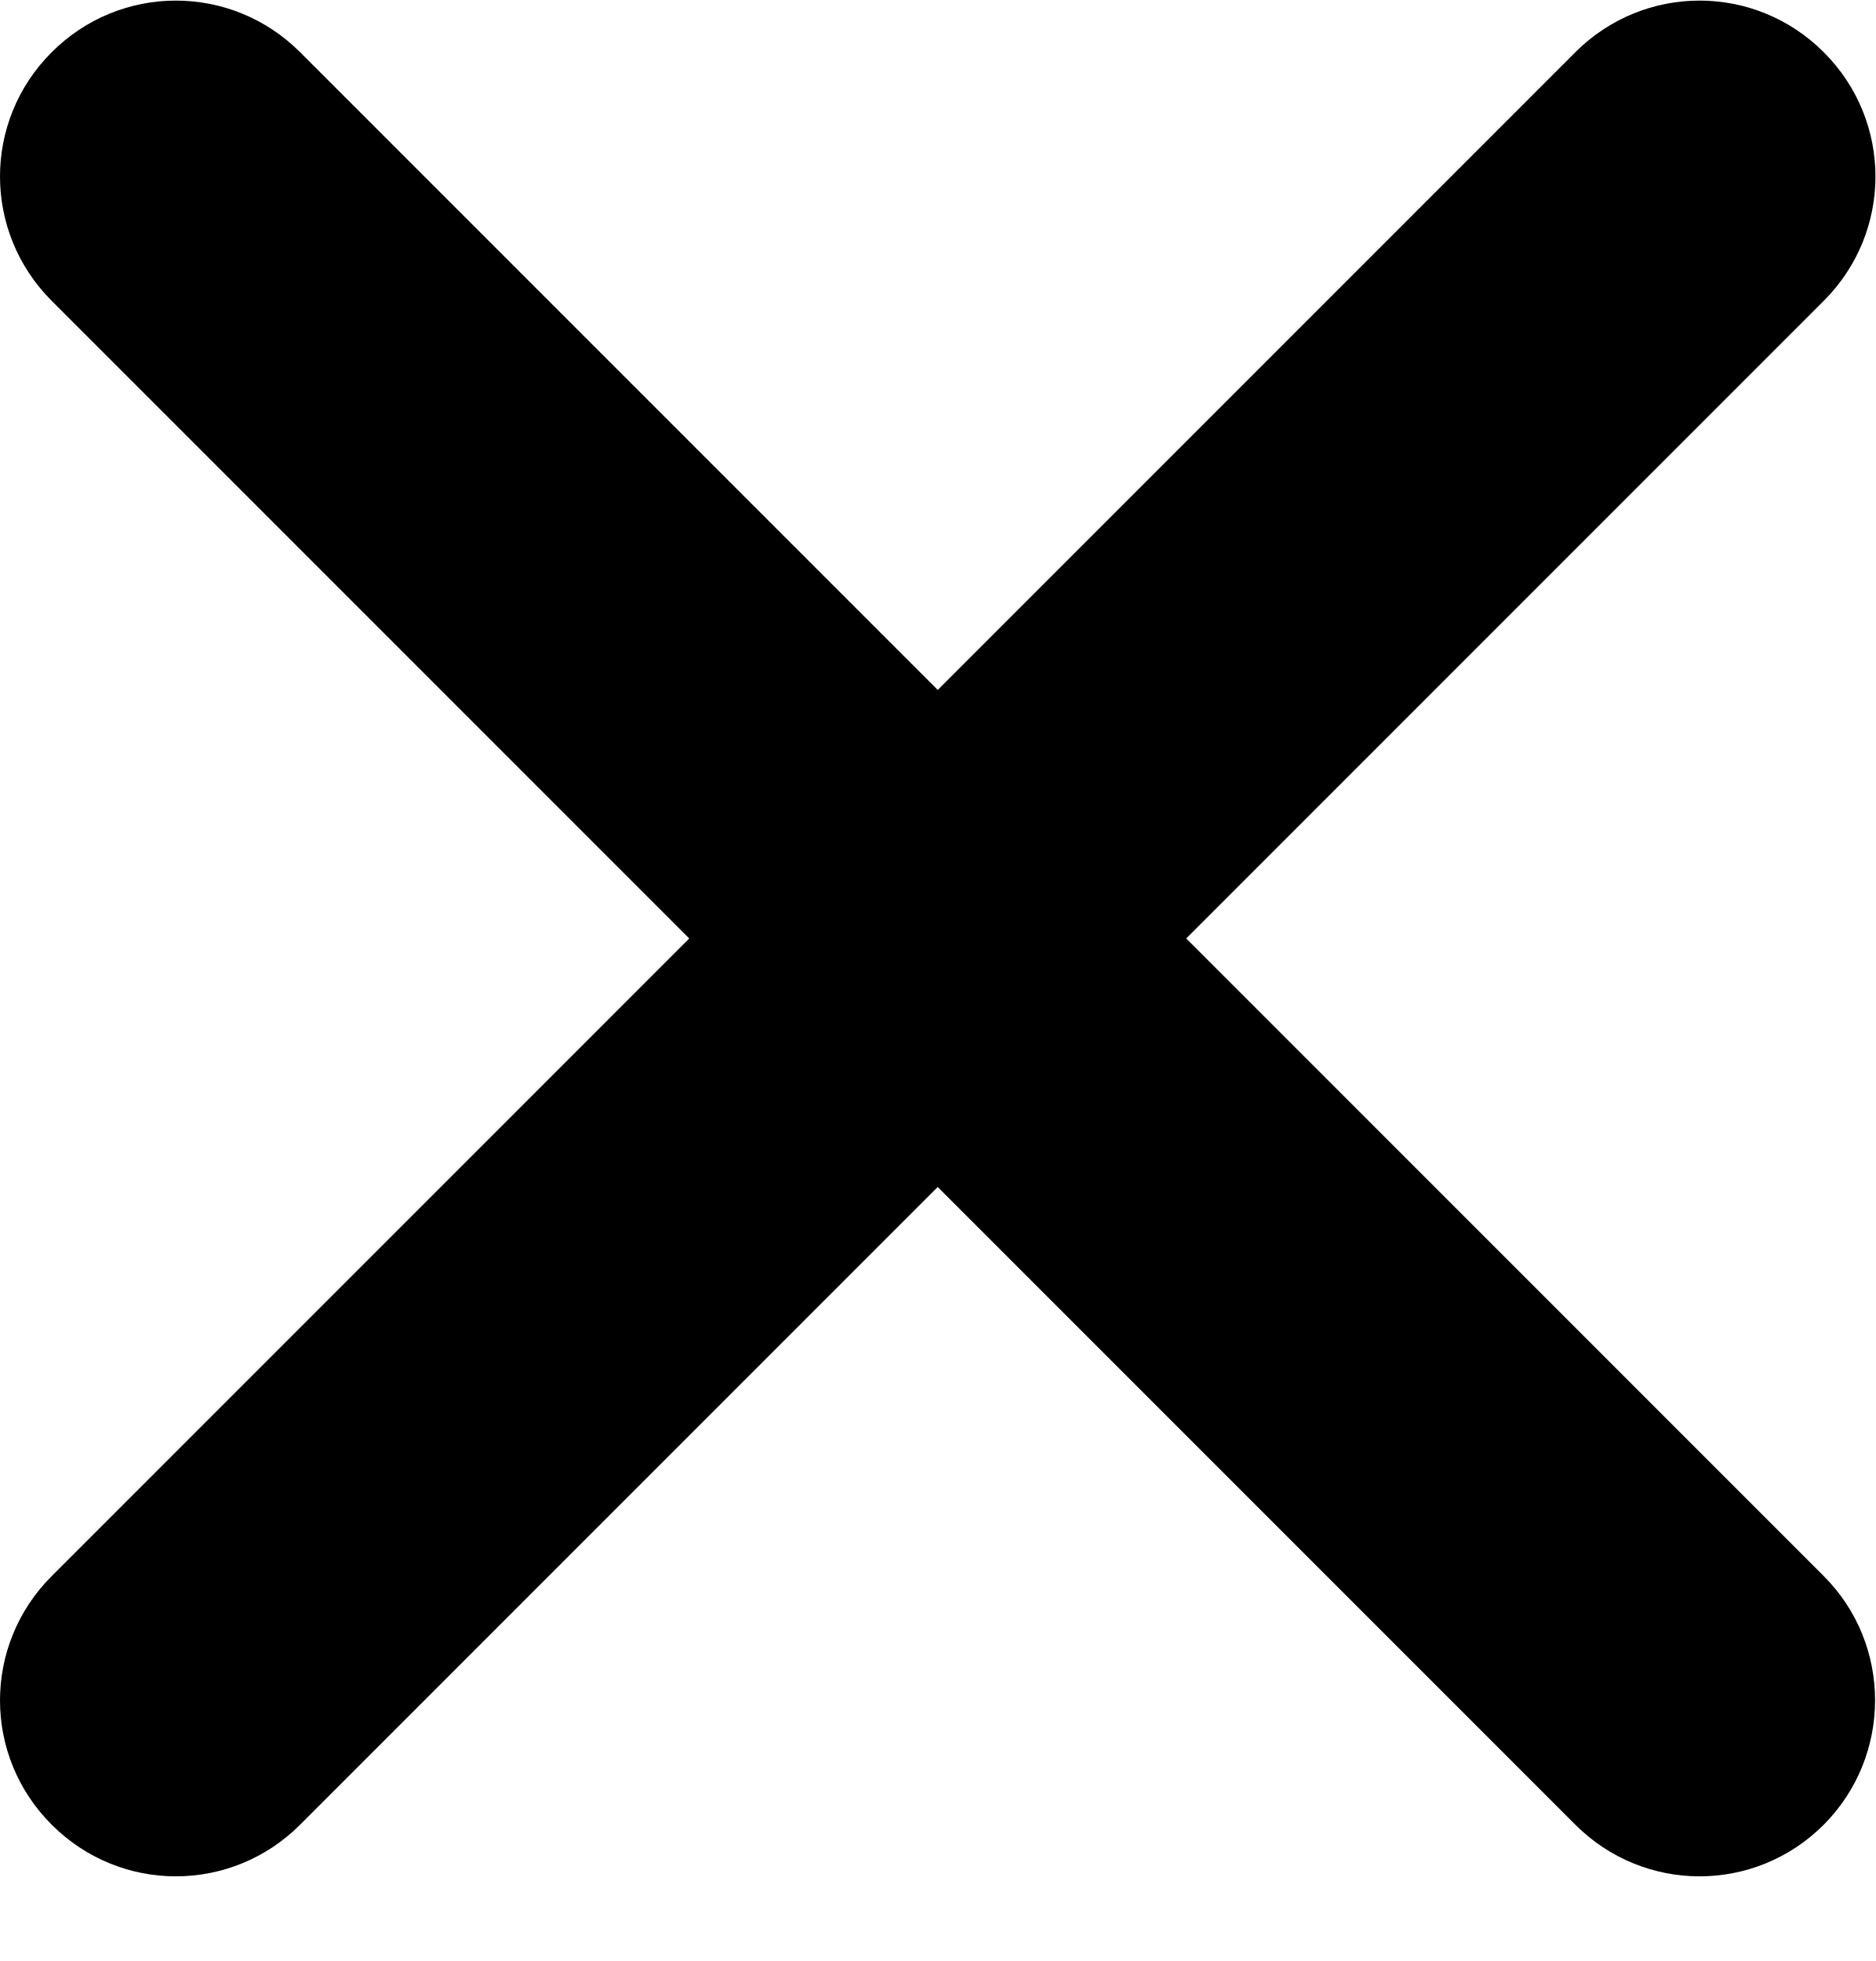
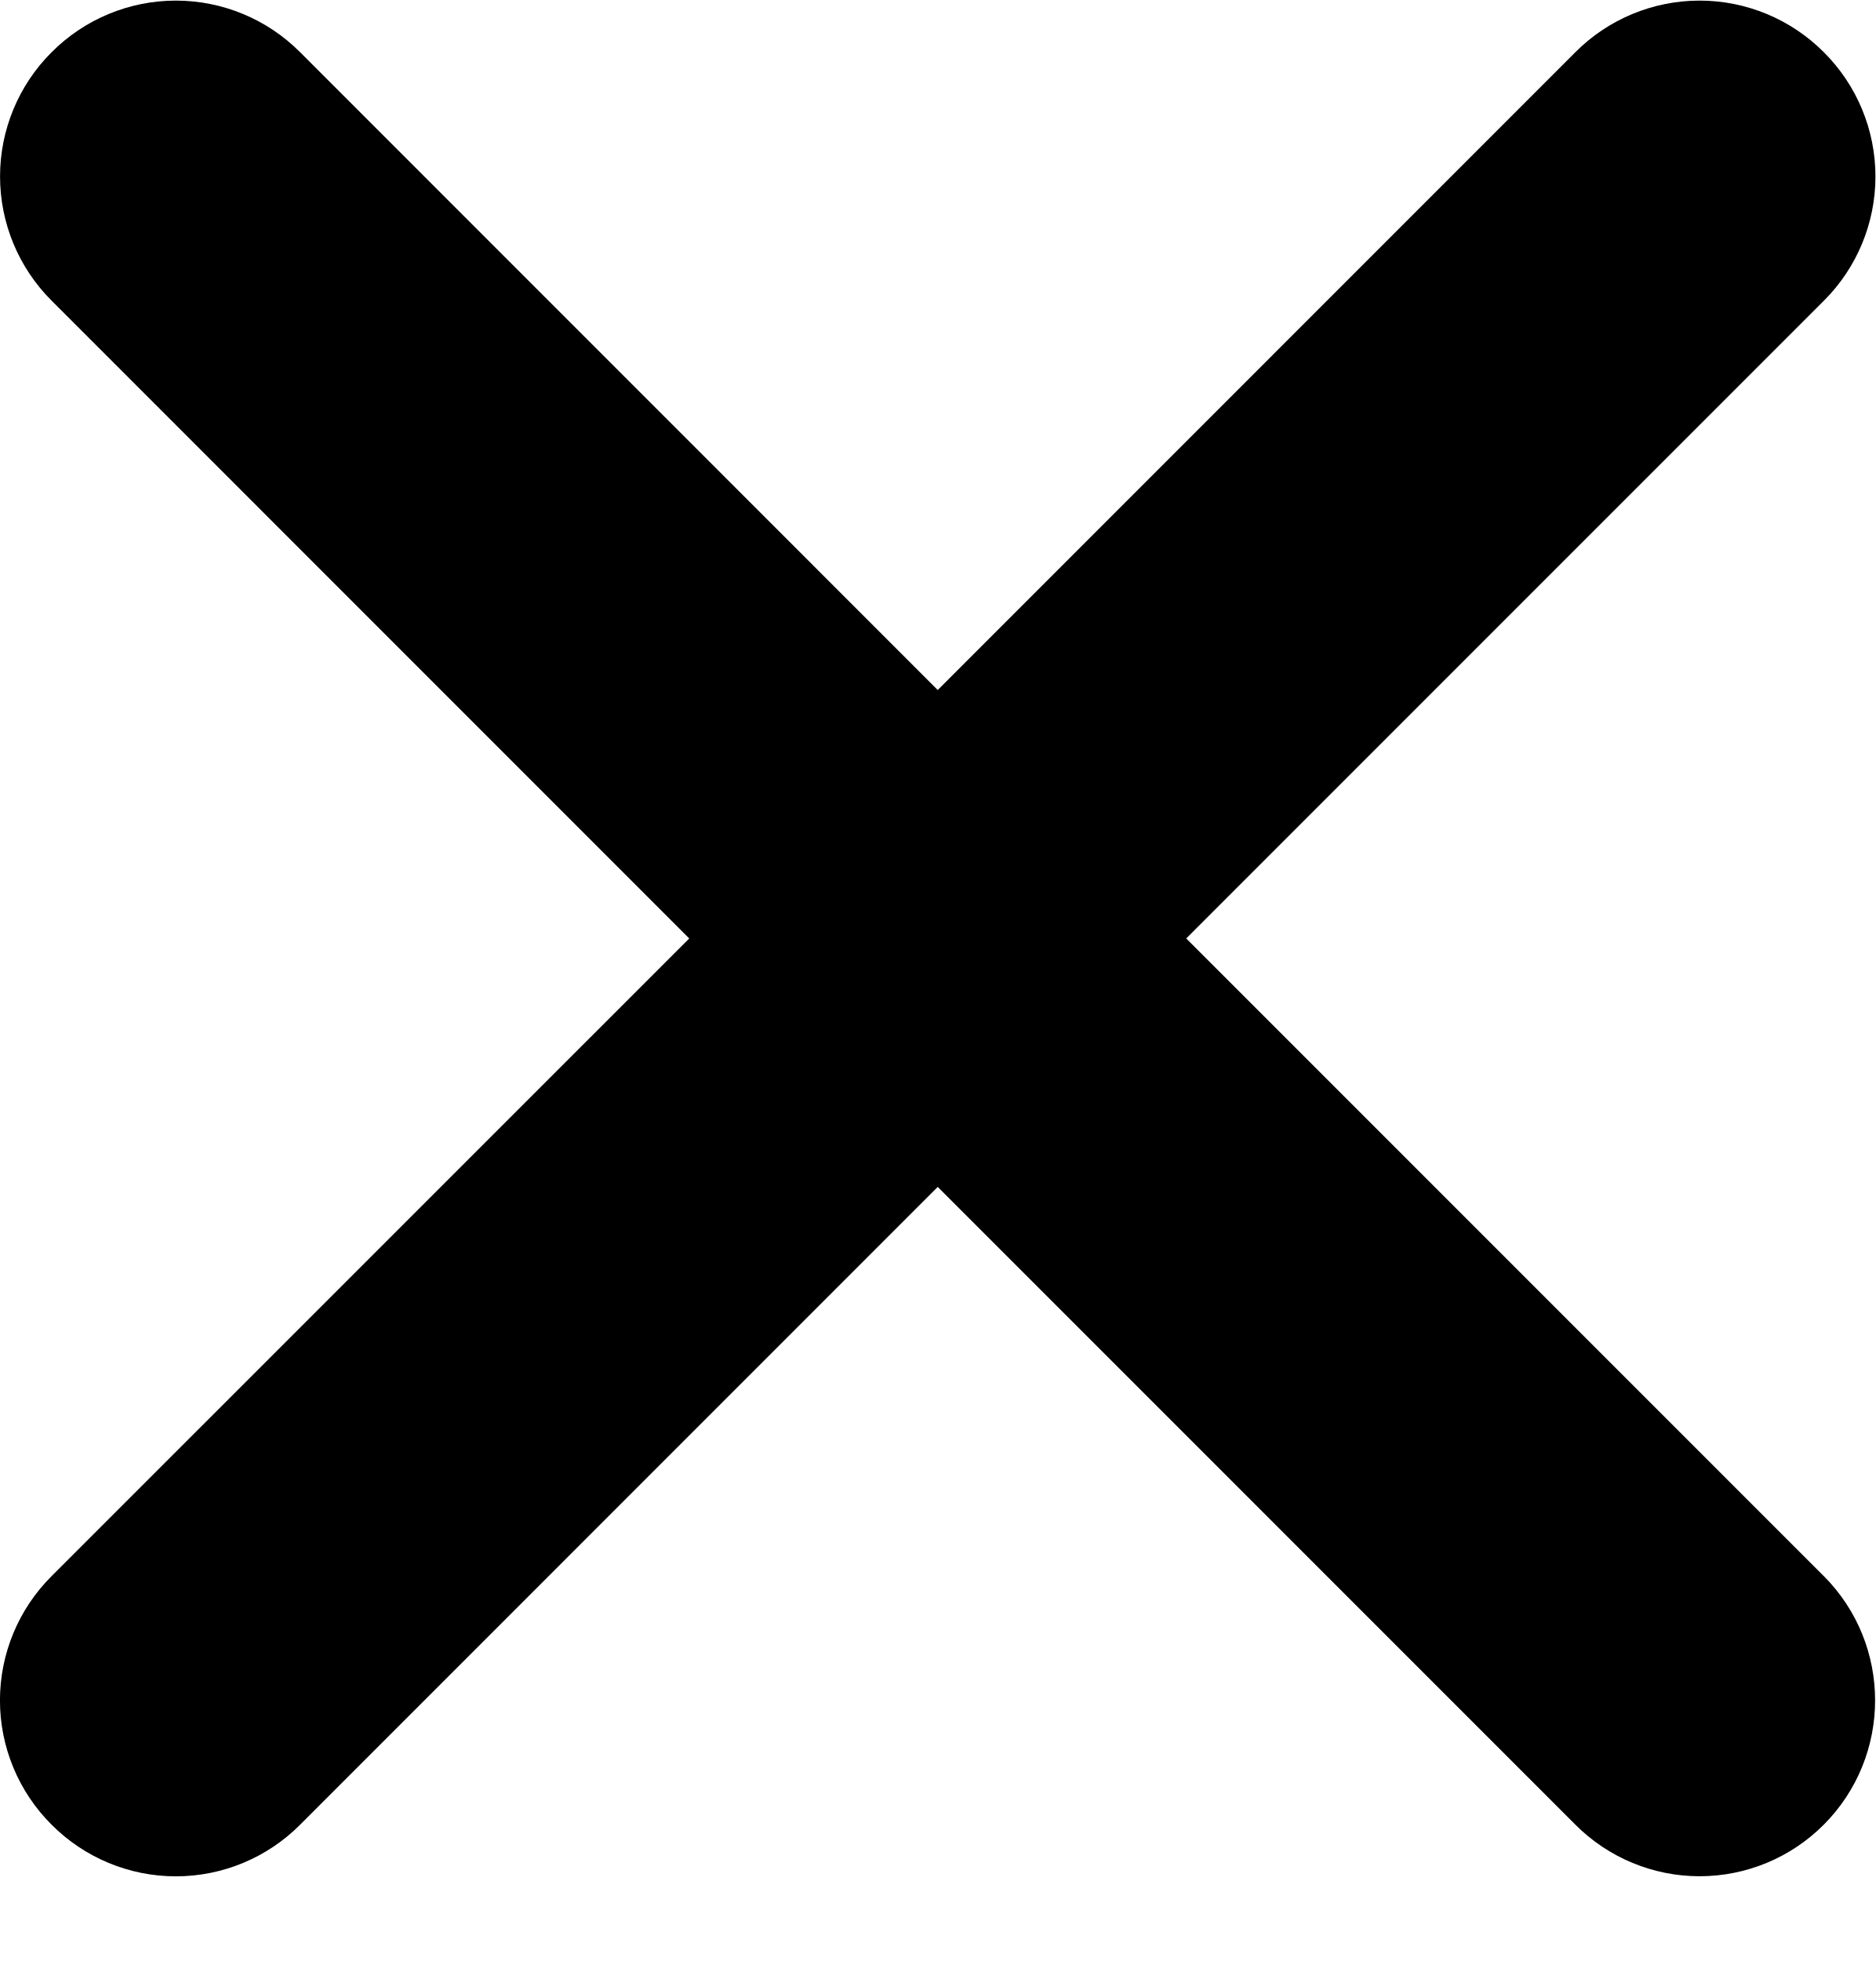
- <svg xmlns="http://www.w3.org/2000/svg" width="22" height="23" viewBox="0 0 22 23" fill="none">
-   <path d="M21.394 18.486L13.915 11.007L21.394 3.528C22.202 2.72 22.202 1.42 21.394 0.613C20.587 -0.195 19.287 -0.195 18.479 0.613L11 8.092L3.521 0.613C2.713 -0.195 1.413 -0.195 0.606 0.613C-0.202 1.42 -0.202 2.72 0.606 3.528L8.085 11.007L0.606 18.486C-0.202 19.294 -0.202 20.594 0.606 21.401C1.413 22.209 2.713 22.209 3.521 21.401L11 13.922L18.479 21.401C19.287 22.209 20.587 22.209 21.394 21.401C22.196 20.594 22.196 19.288 21.394 18.486Z" fill="black" />
+ <svg xmlns="http://www.w3.org/2000/svg" width="22" height="23" fill="none">
+   <path d="M21.394 18.486l-7.479-7.479 7.48-7.48a2.057 2.057 0 000-2.914 2.057 2.057 0 00-2.916 0L11 8.093 3.52.612a2.057 2.057 0 00-2.914 0 2.057 2.057 0 000 2.915l7.479 7.48-7.48 7.479a2.057 2.057 0 000 2.915 2.057 2.057 0 002.916 0L11 13.921l7.48 7.48a2.057 2.057 0 002.914 0 2.067 2.067 0 000-2.916z" fill="#000" />
</svg>
